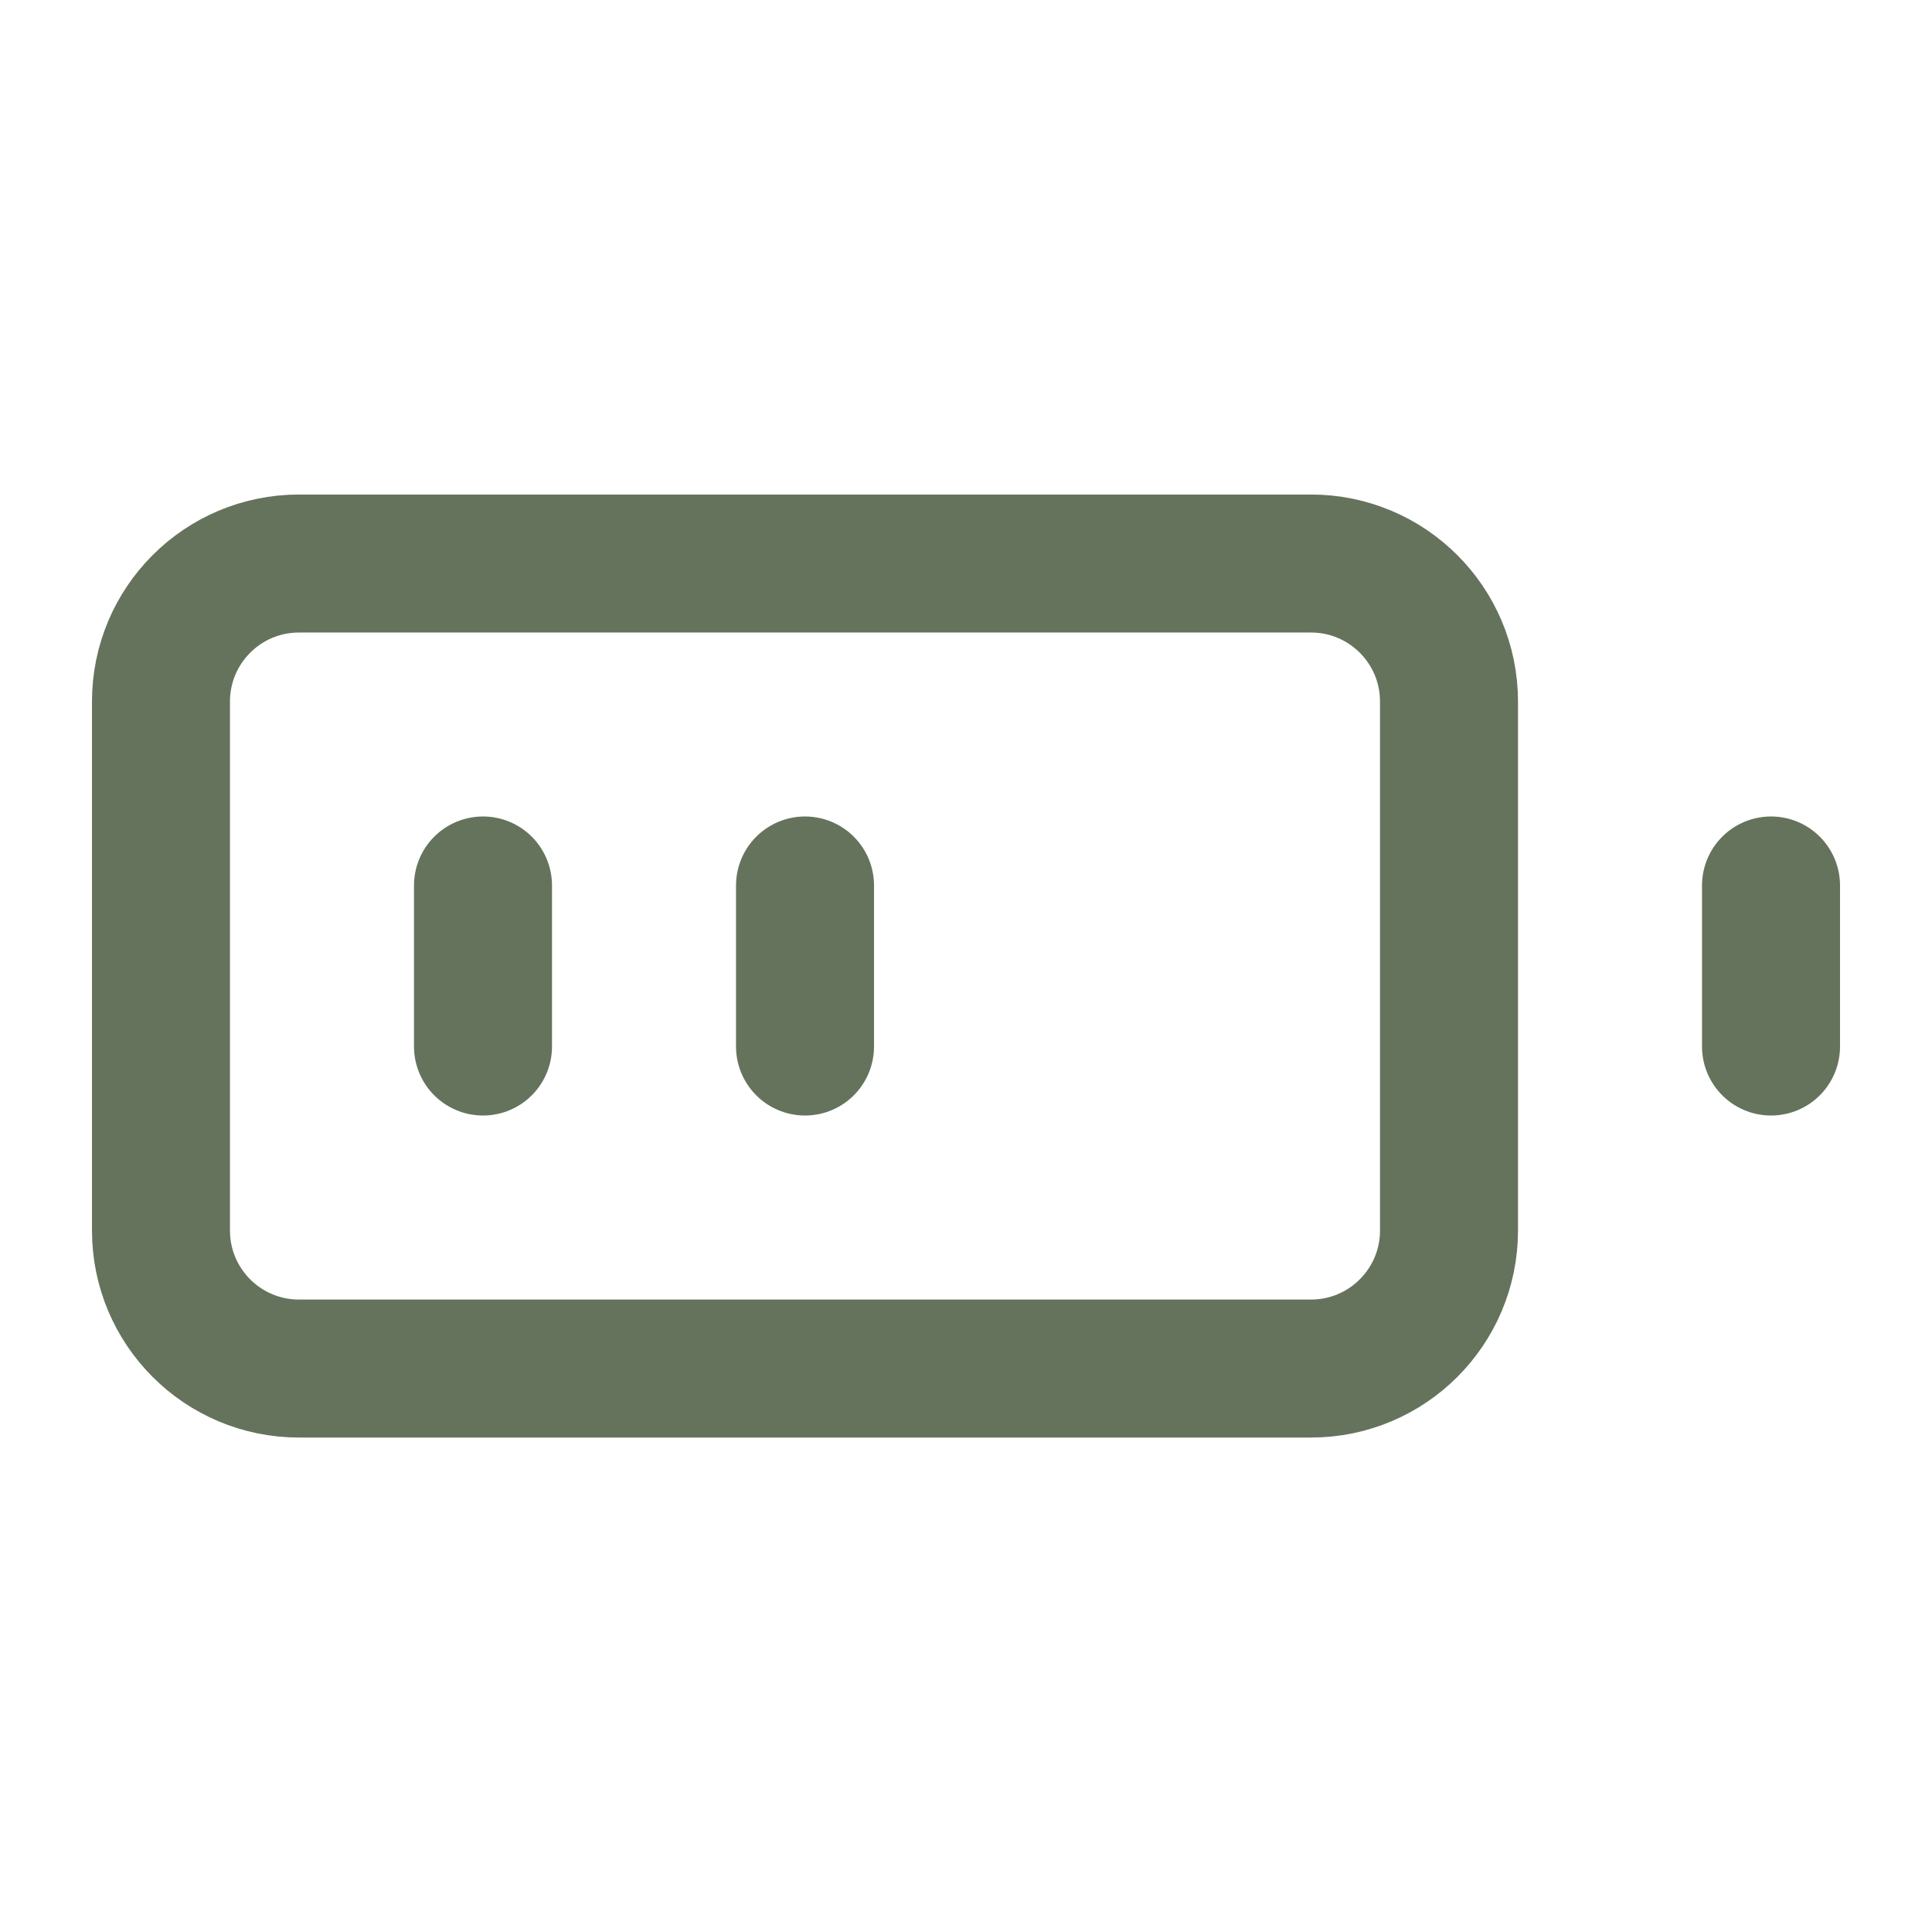
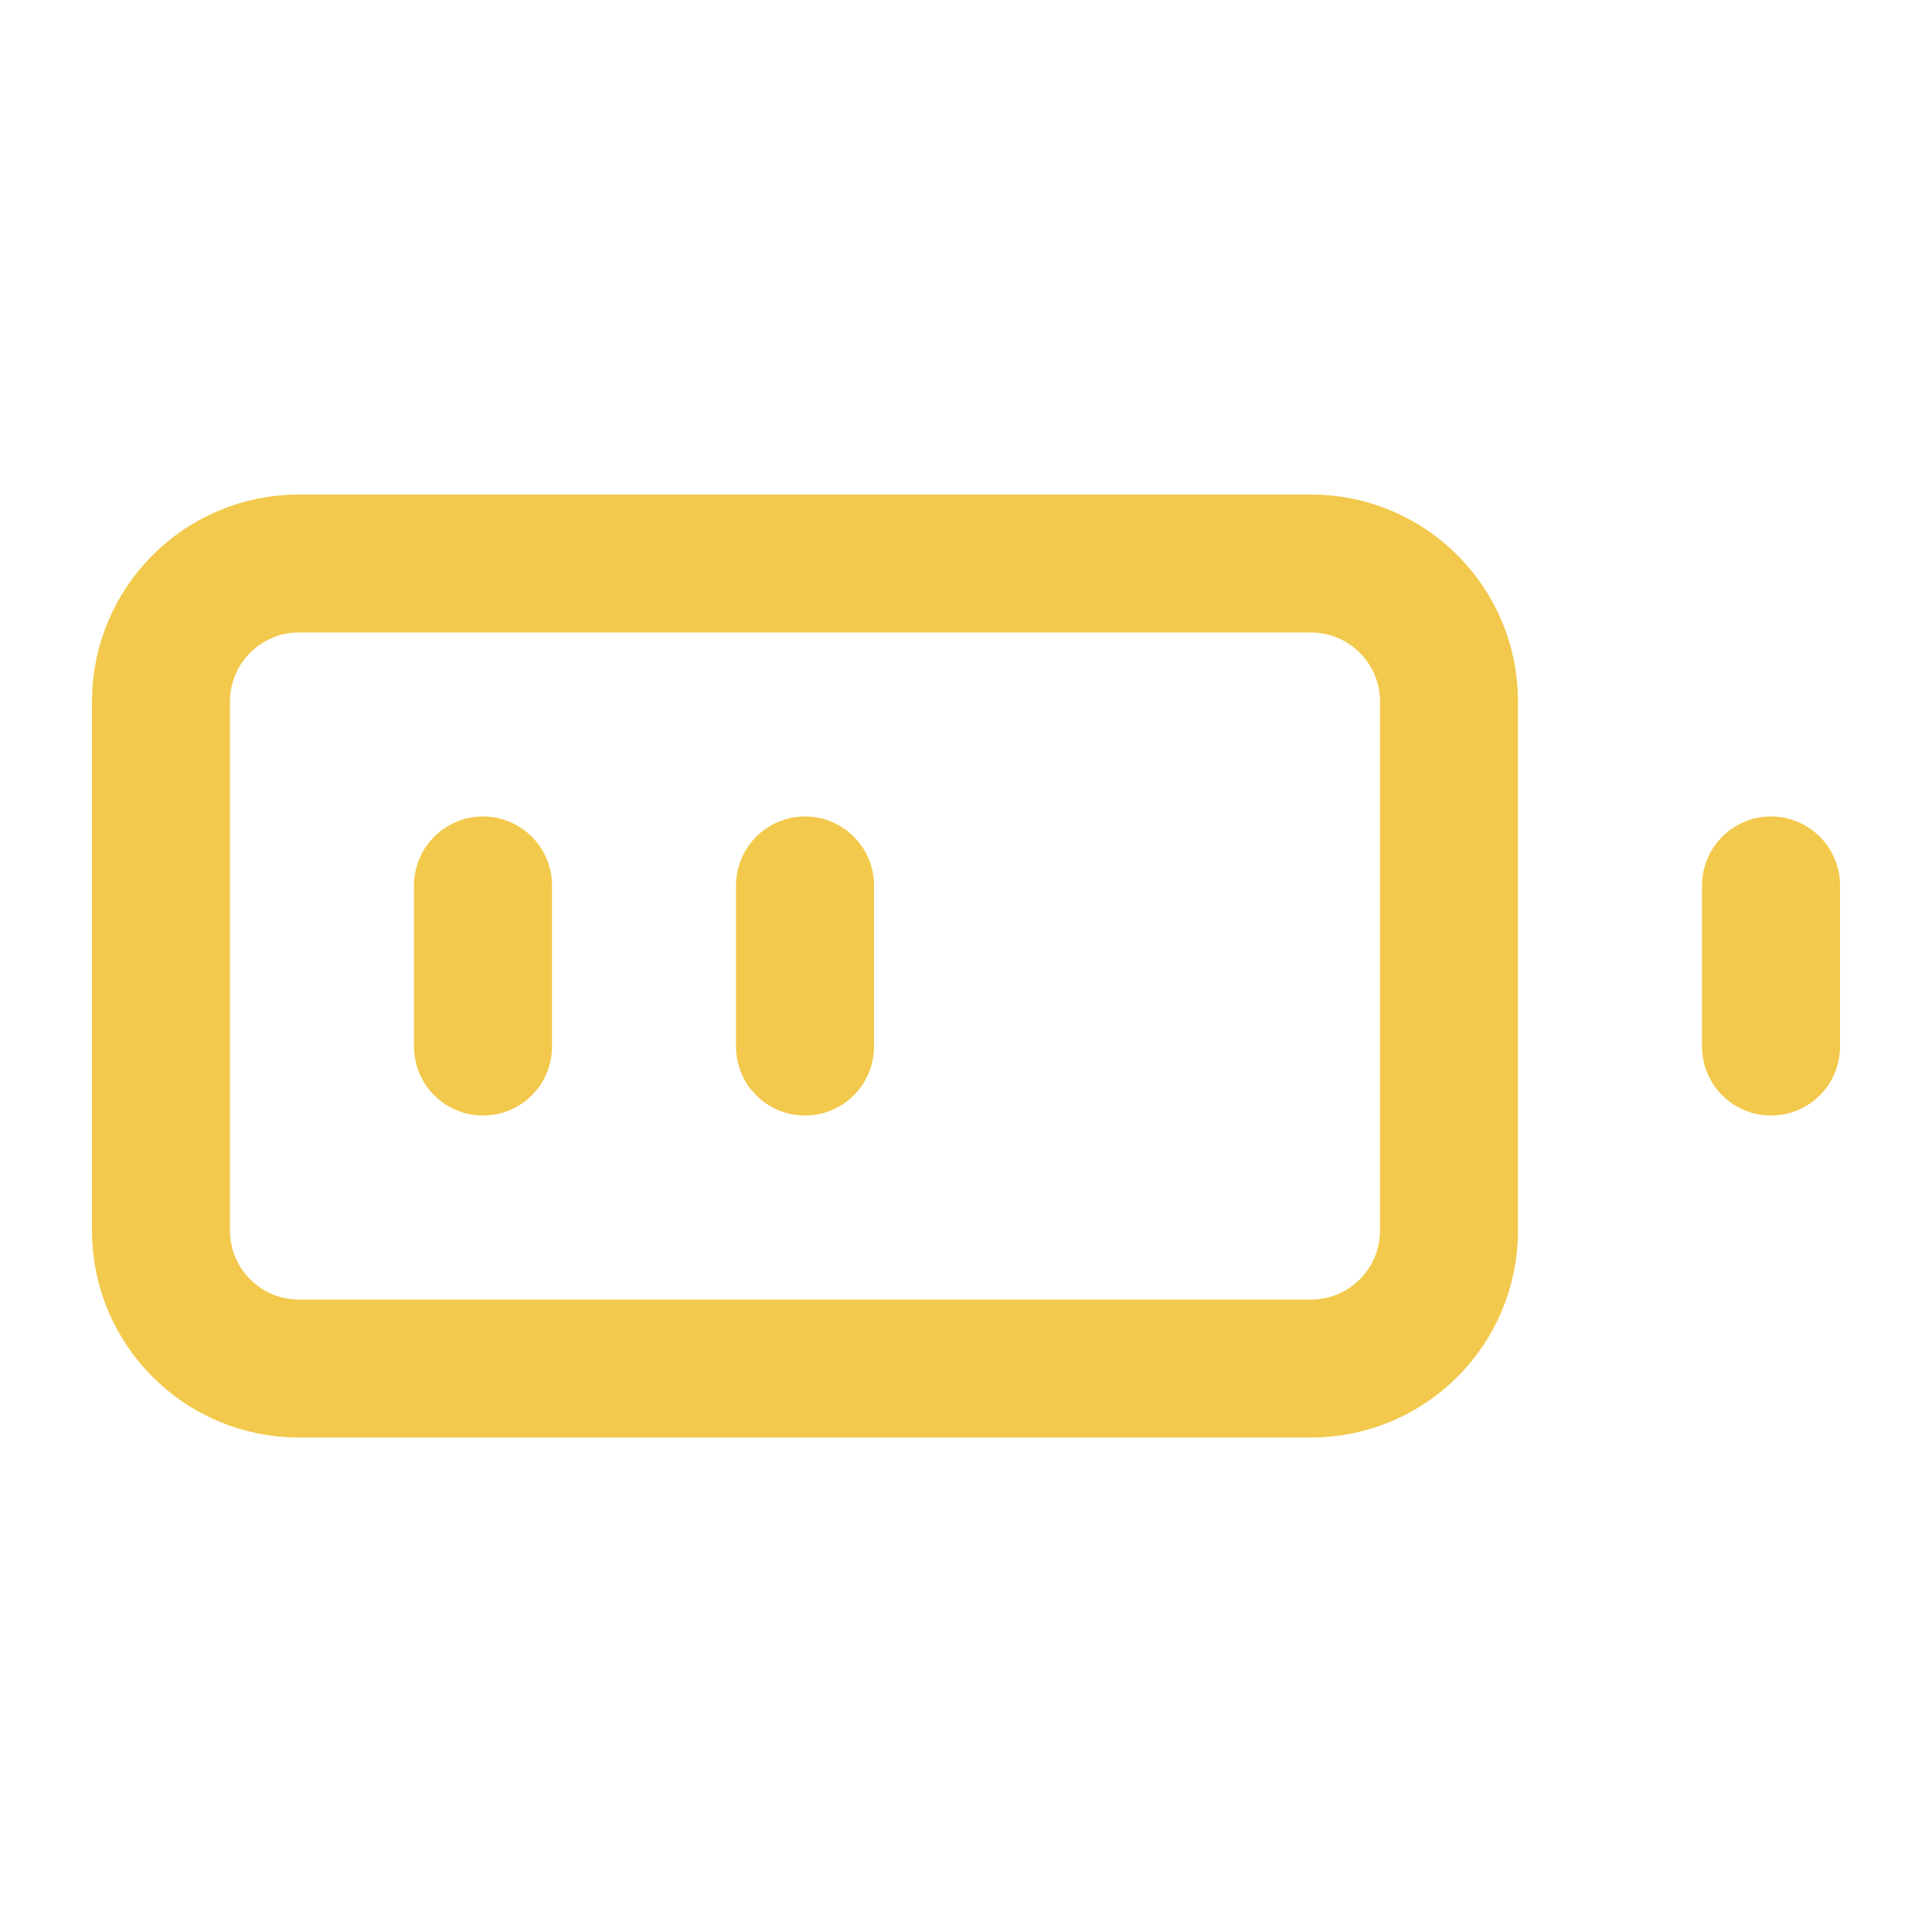
<svg xmlns="http://www.w3.org/2000/svg" viewBox="0 0 28 28">
-   <g fill="none" stroke="#65735C" stroke-linecap="round" stroke-linejoin="round" stroke-width="2">
+   <g fill="none" stroke="#F2C94C" stroke-linecap="round" stroke-linejoin="round" stroke-width="2">
    <rect x="2.333" y="8.167" width="18.667" height="11.667" rx="2" />
    <path d="M25.667 12.833v2.334M7 12.833v2.334M11.667 12.833v2.334" />
  </g>
</svg>
